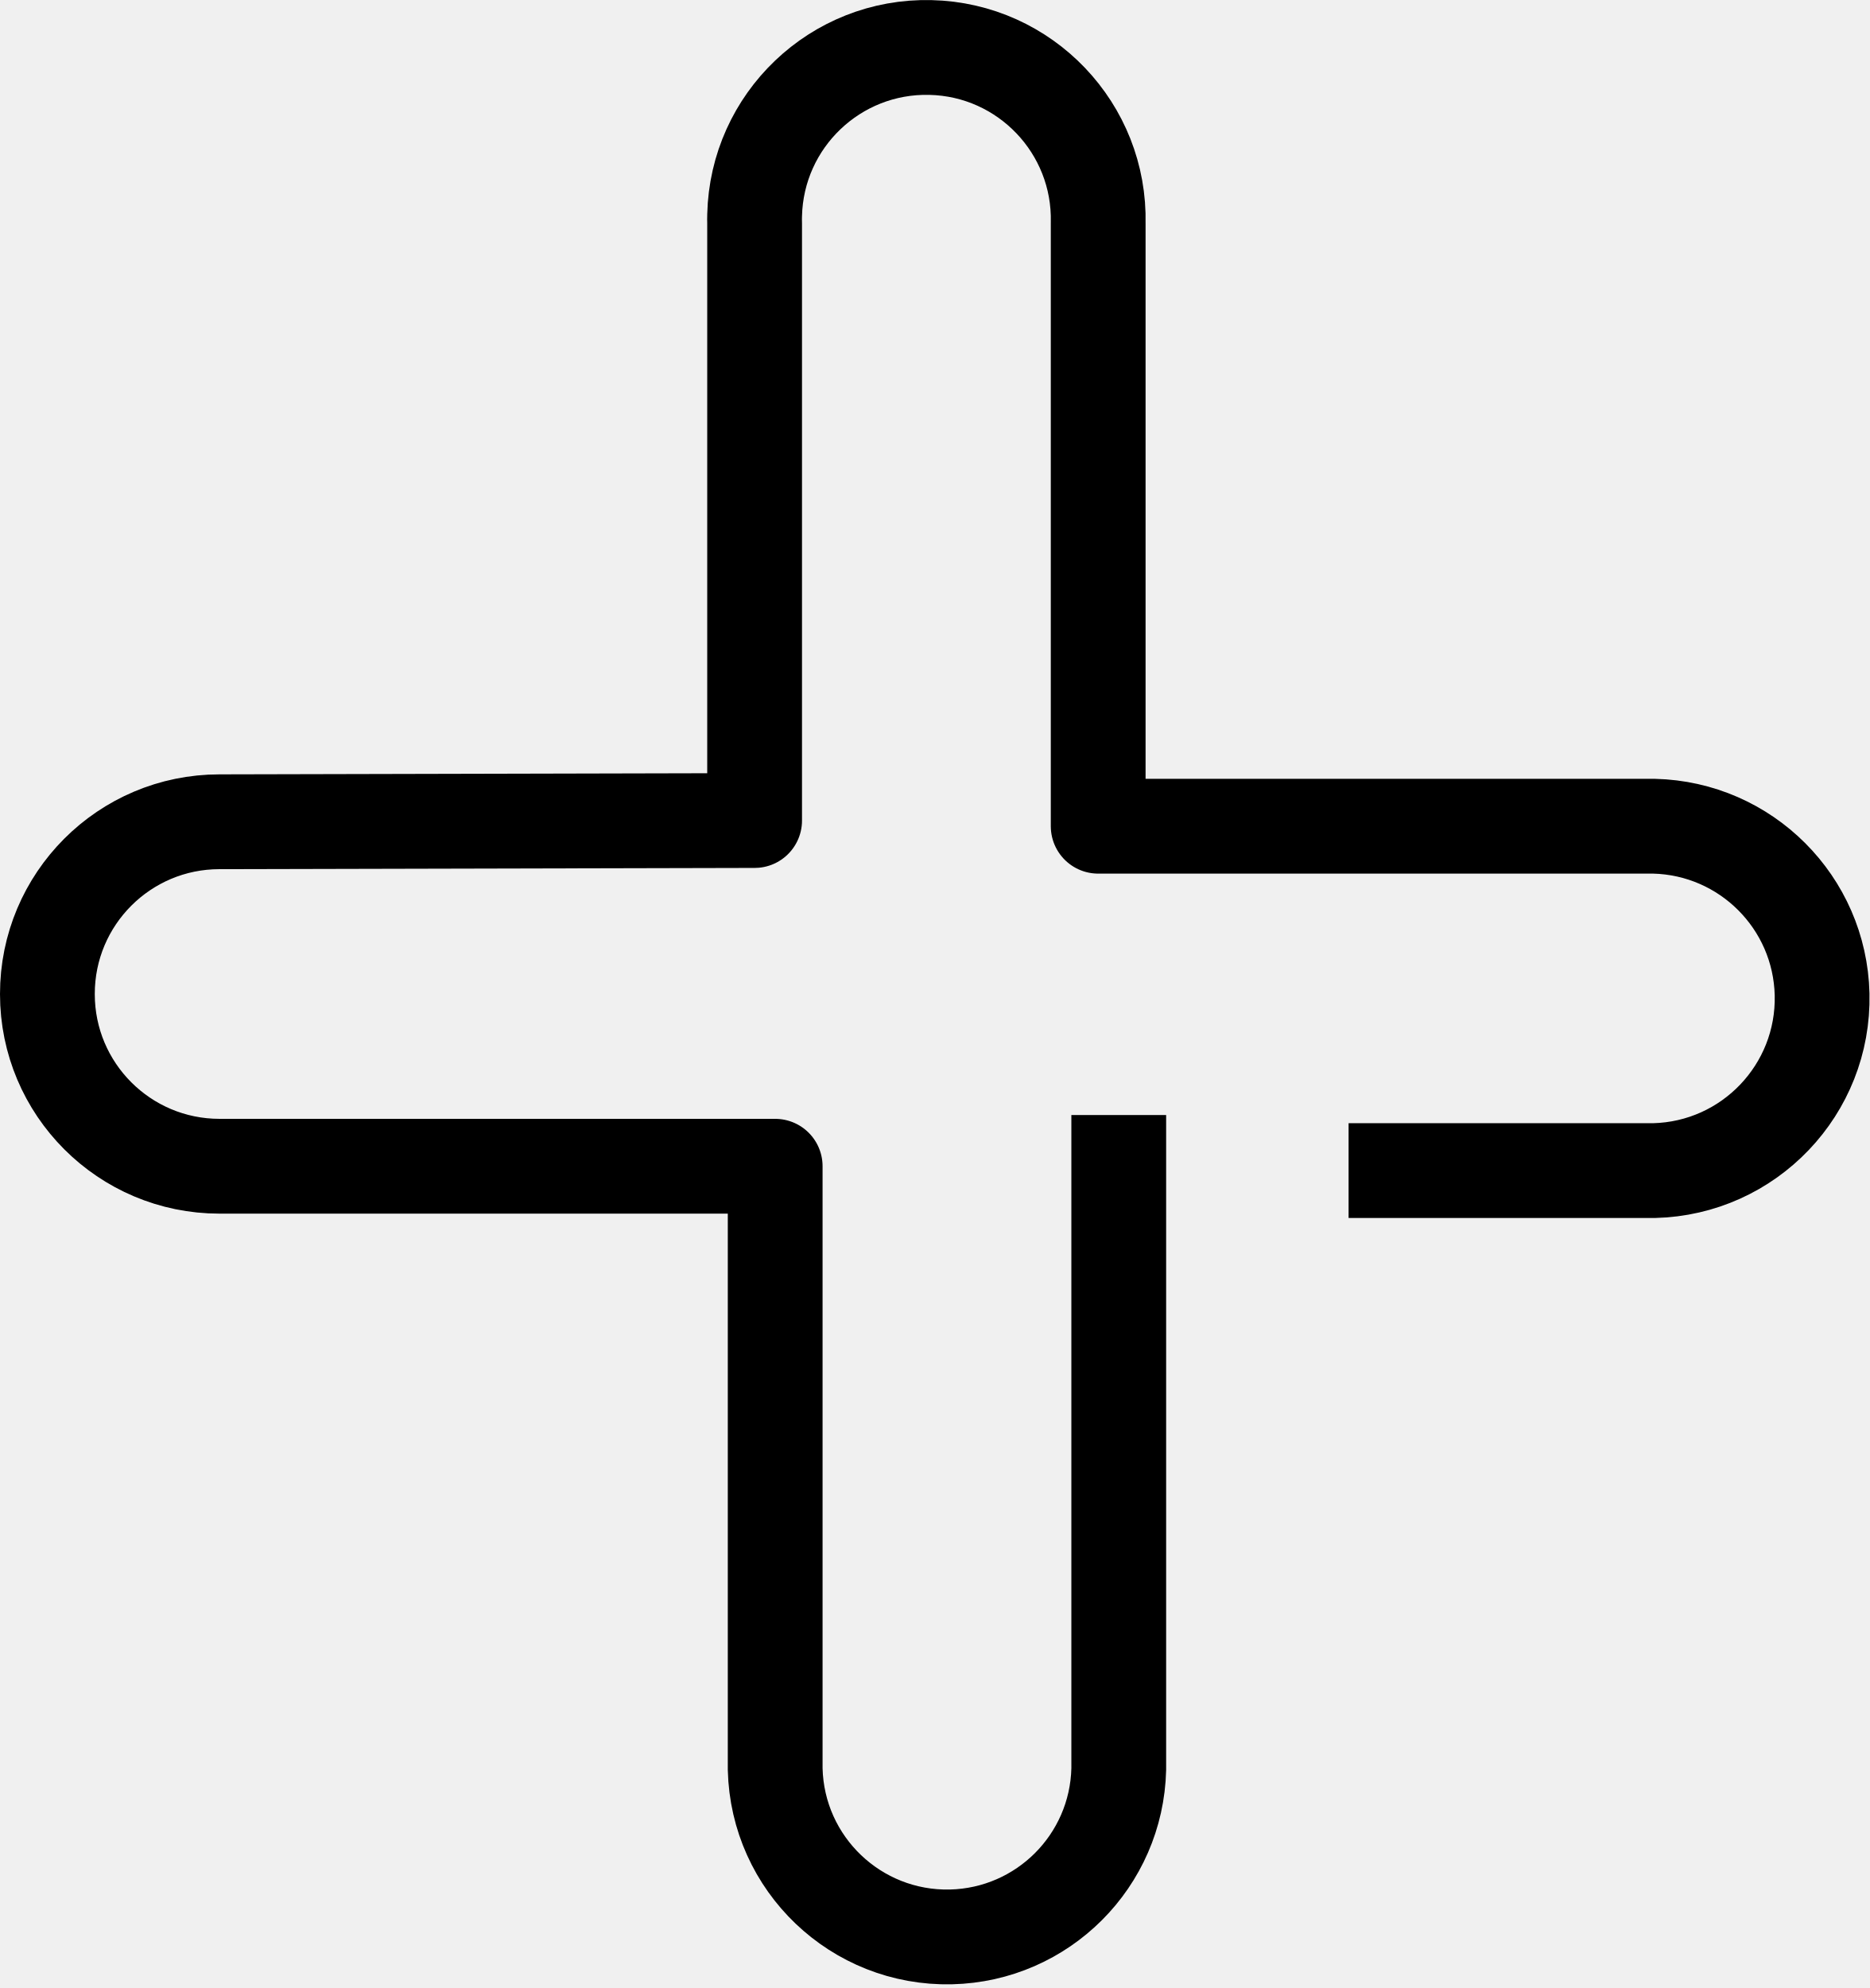
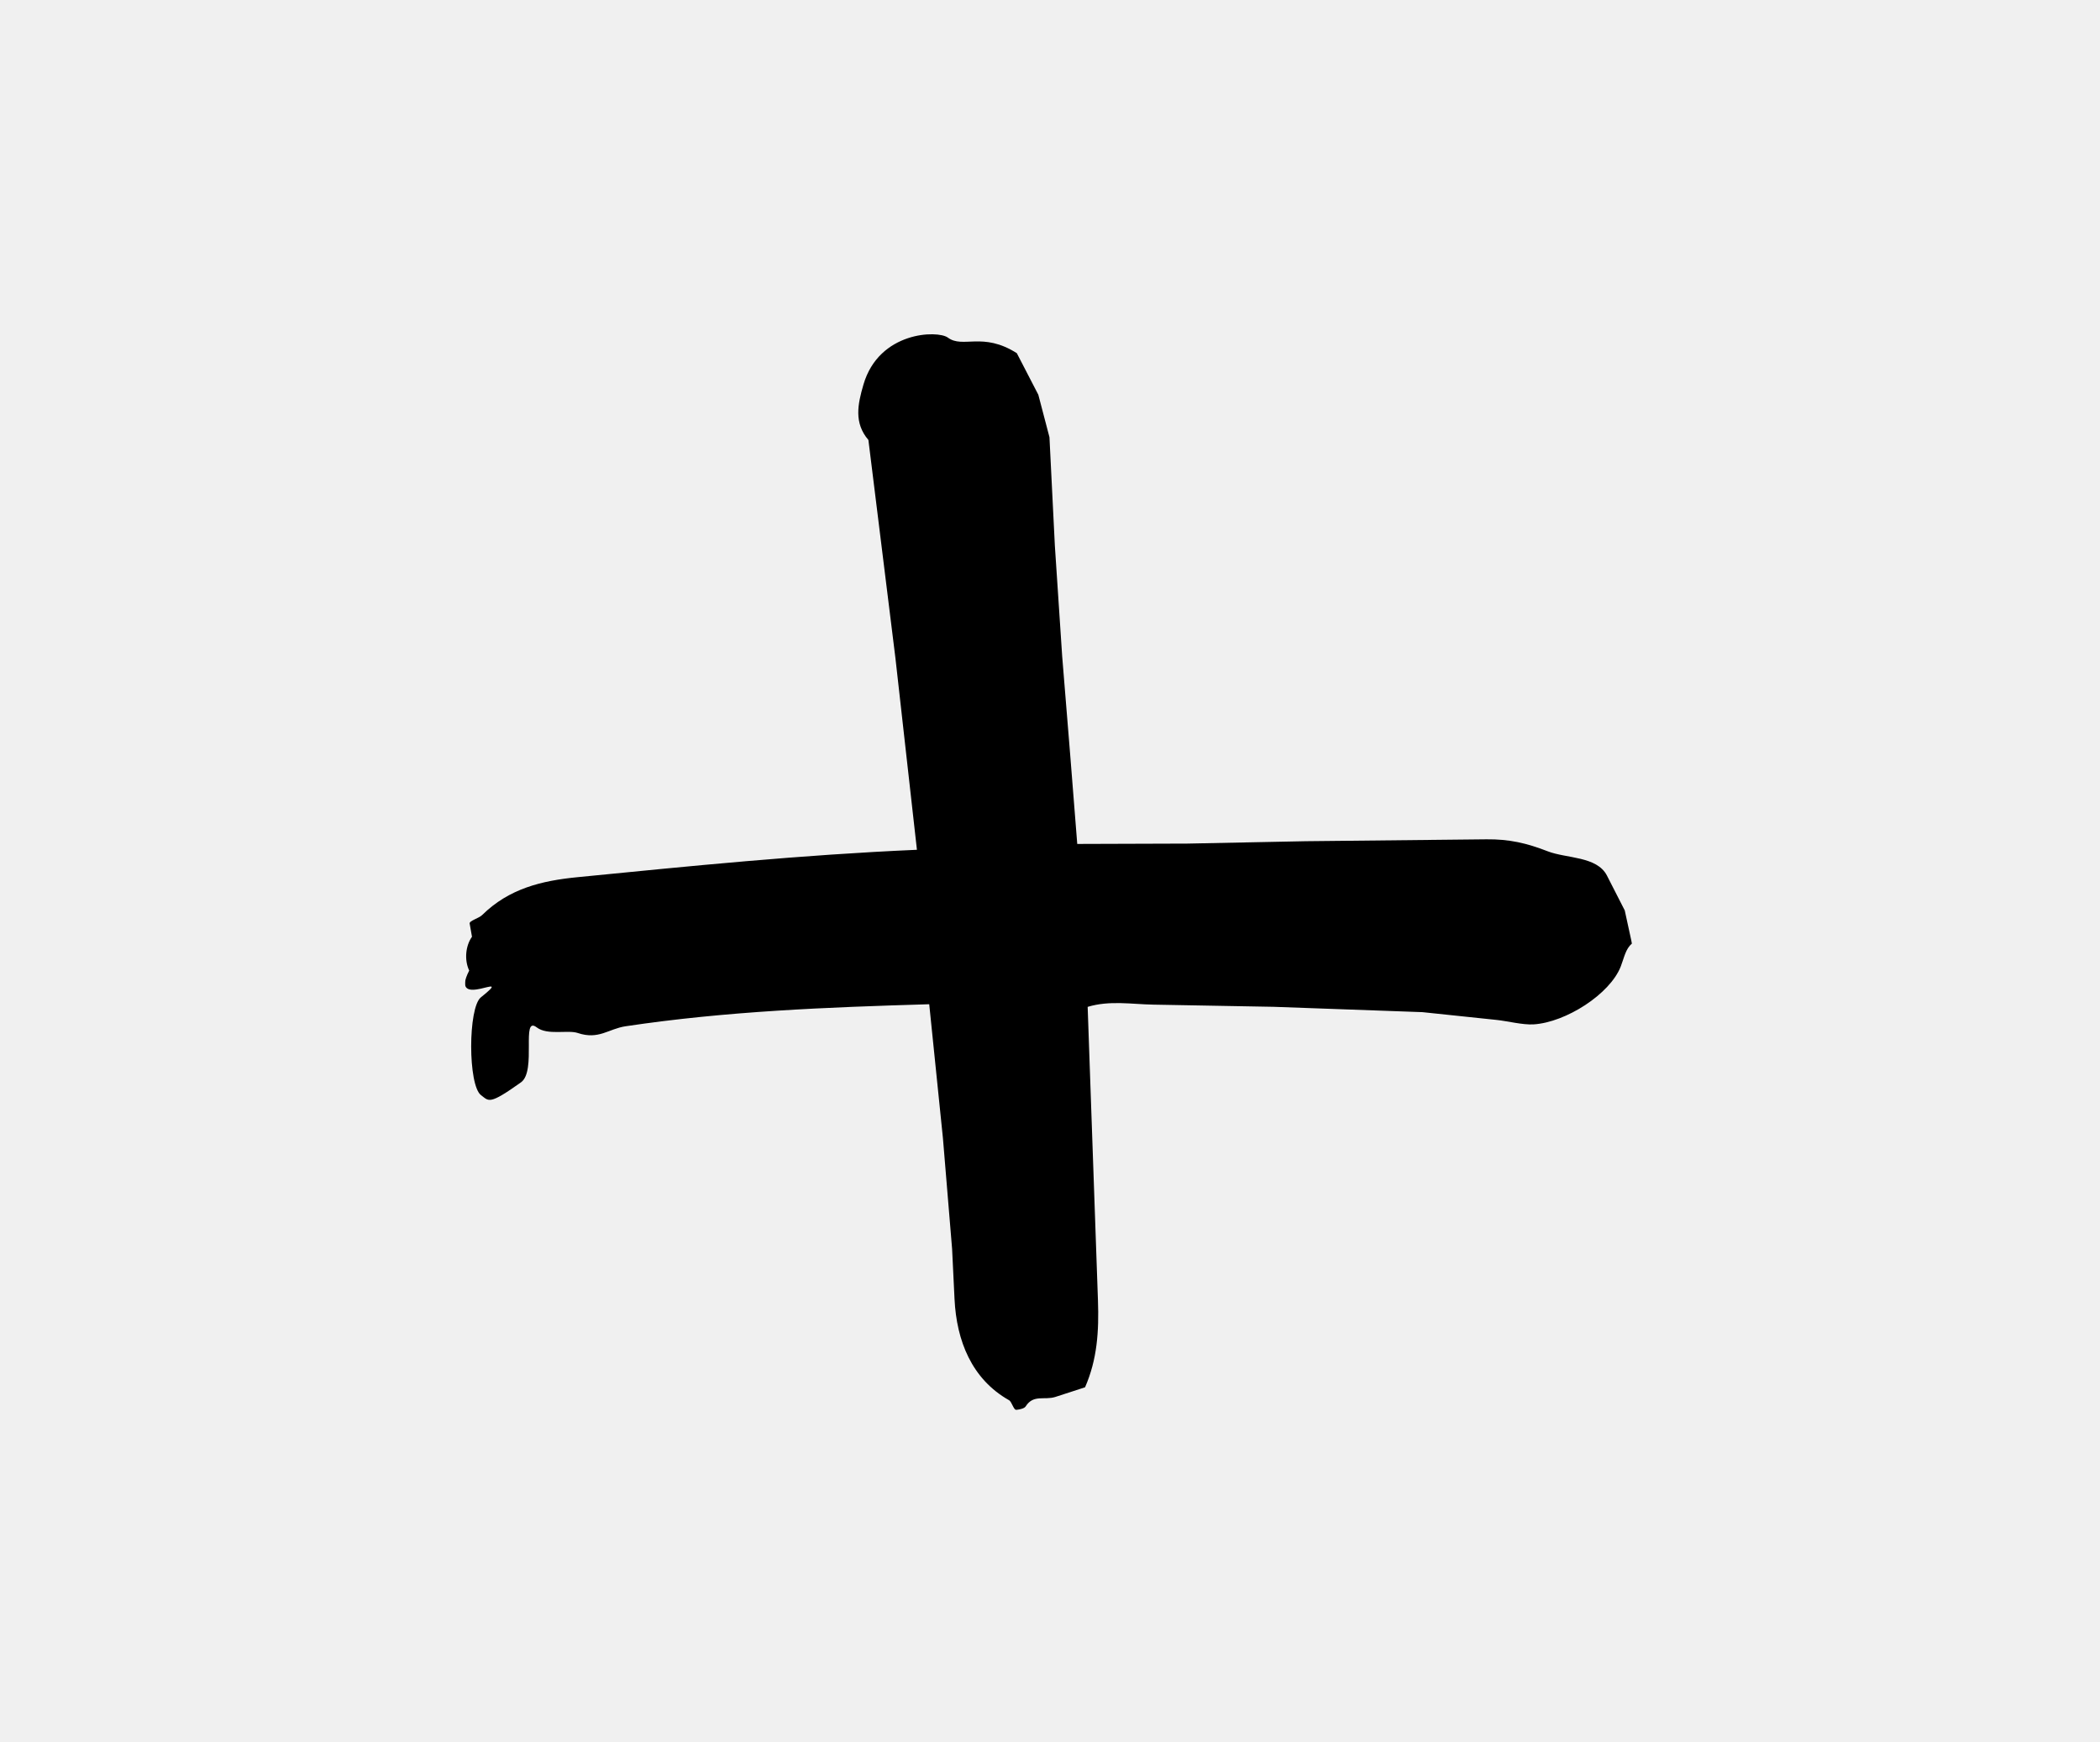
- <svg xmlns="http://www.w3.org/2000/svg" viewBox="0 0 19.728 20.972" fill="none" stroke="currentColor" stroke-linejoin="round" aria-hidden="true">
-   <path d="M14.229,12.349h3.222c1.003-.024,1.797-.856,1.774-1.859-.023-.97-.804-1.751-1.774-1.774h-5.864V2.356c.024-1.001-.769-1.832-1.77-1.855-1.001-.024-1.832.769-1.855,1.77-.001.028-.001.057,0,.085v6.3l-5.646.013c-1.004 0-1.817.814-1.816,1.818 0,1.003.813,1.816,1.816,1.816h5.863v6.36c.024,1.001.854,1.793,1.855,1.77.968-.023,1.747-.802,1.77-1.77v-6.9" />
+ <svg xmlns="http://www.w3.org/2000/svg" xmlns:xlink="http://www.w3.org/1999/xlink" aria-hidden="true" viewBox="0 0 691 573">
+   <defs>
+     <polygon id="path-1" points="-0.431 0.386 383.569 0.386 383.569 354.386 -0.431 354.386" />
+   </defs>
+   <g id="Symbol6" stroke="none" fill="none" fill-rule="evenodd" stroke-width="1">
+     <g id="Group-3" transform="translate(153.4307, 109.6144)">
+       <mask id="mask-2" fill="white">
+         <use xlink:href="#path-1" />
+       </mask>
+       <g id="Clip-2" />
+       <path d="M4.858,250.786 C0.527,247.559 0.546,221.996 4.807,218.585 C16.866,208.931 -6.138,223.589 0.959,209.778 C-0.746,206.167 -0.172,201.5 1.874,198.647 L1.11,194.306 C0.95,193.389 4.139,192.566 5.19,191.531 C14.124,182.724 24.915,180.202 36.534,179.053 C73.845,175.367 110.238,171.686 148.284,170.032 L141.215,107.007 L132.316,35.174 C127.514,29.566 128.781,23.44 130.695,16.912 C135.839,-0.623 155.138,-0.98 158.459,1.482 C163.438,5.171 169.878,-0.54 181.147,6.603 L188.23,20.292 L191.891,34.257 L193.668,69.954 L196.083,106.418 L198.687,138.435 L201.036,168.109 L237.302,167.993 L276.136,167.21 L335.687,166.586 C343.144,166.508 348.884,167.817 355.853,170.532 C361.974,172.916 372.058,172.109 375.34,178.533 L381.191,189.987 L383.569,200.9 C381.47,202.556 380.948,205.686 379.87,208.444 C376.314,217.543 361.805,226.827 351.19,227.484 C347.672,227.703 342.542,226.391 339.113,226.031 L314.632,223.462 L265.677,221.705 L226.061,220.987 C218.907,220.858 211.702,219.535 204.46,221.722 L207.848,318.294 C208.207,328.52 207.602,337.772 203.604,346.913 L193.842,350.082 C190.26,351.245 186.63,349.159 184.07,353.192 C183.582,353.964 181.981,354.176 181.119,354.373 C180.127,354.599 179.541,351.7 178.602,351.169 C166.293,344.218 161.319,331.578 160.656,317.896 L159.857,301.379 L156.839,264.943 L152.329,220.855 C118.429,221.859 85.685,223.133 52.459,228.099 C46.751,228.952 43.592,232.639 36.662,230.315 C33.417,229.228 26.69,231.175 23.169,228.468 C17.915,224.429 23.251,242.809 17.996,246.56 C7.397,254.123 7.473,252.735 4.858,250.786" id="Fill-1" fill="currentColor" mask="url(#mask-2)" />
+     </g>
+   </g>
</svg>
